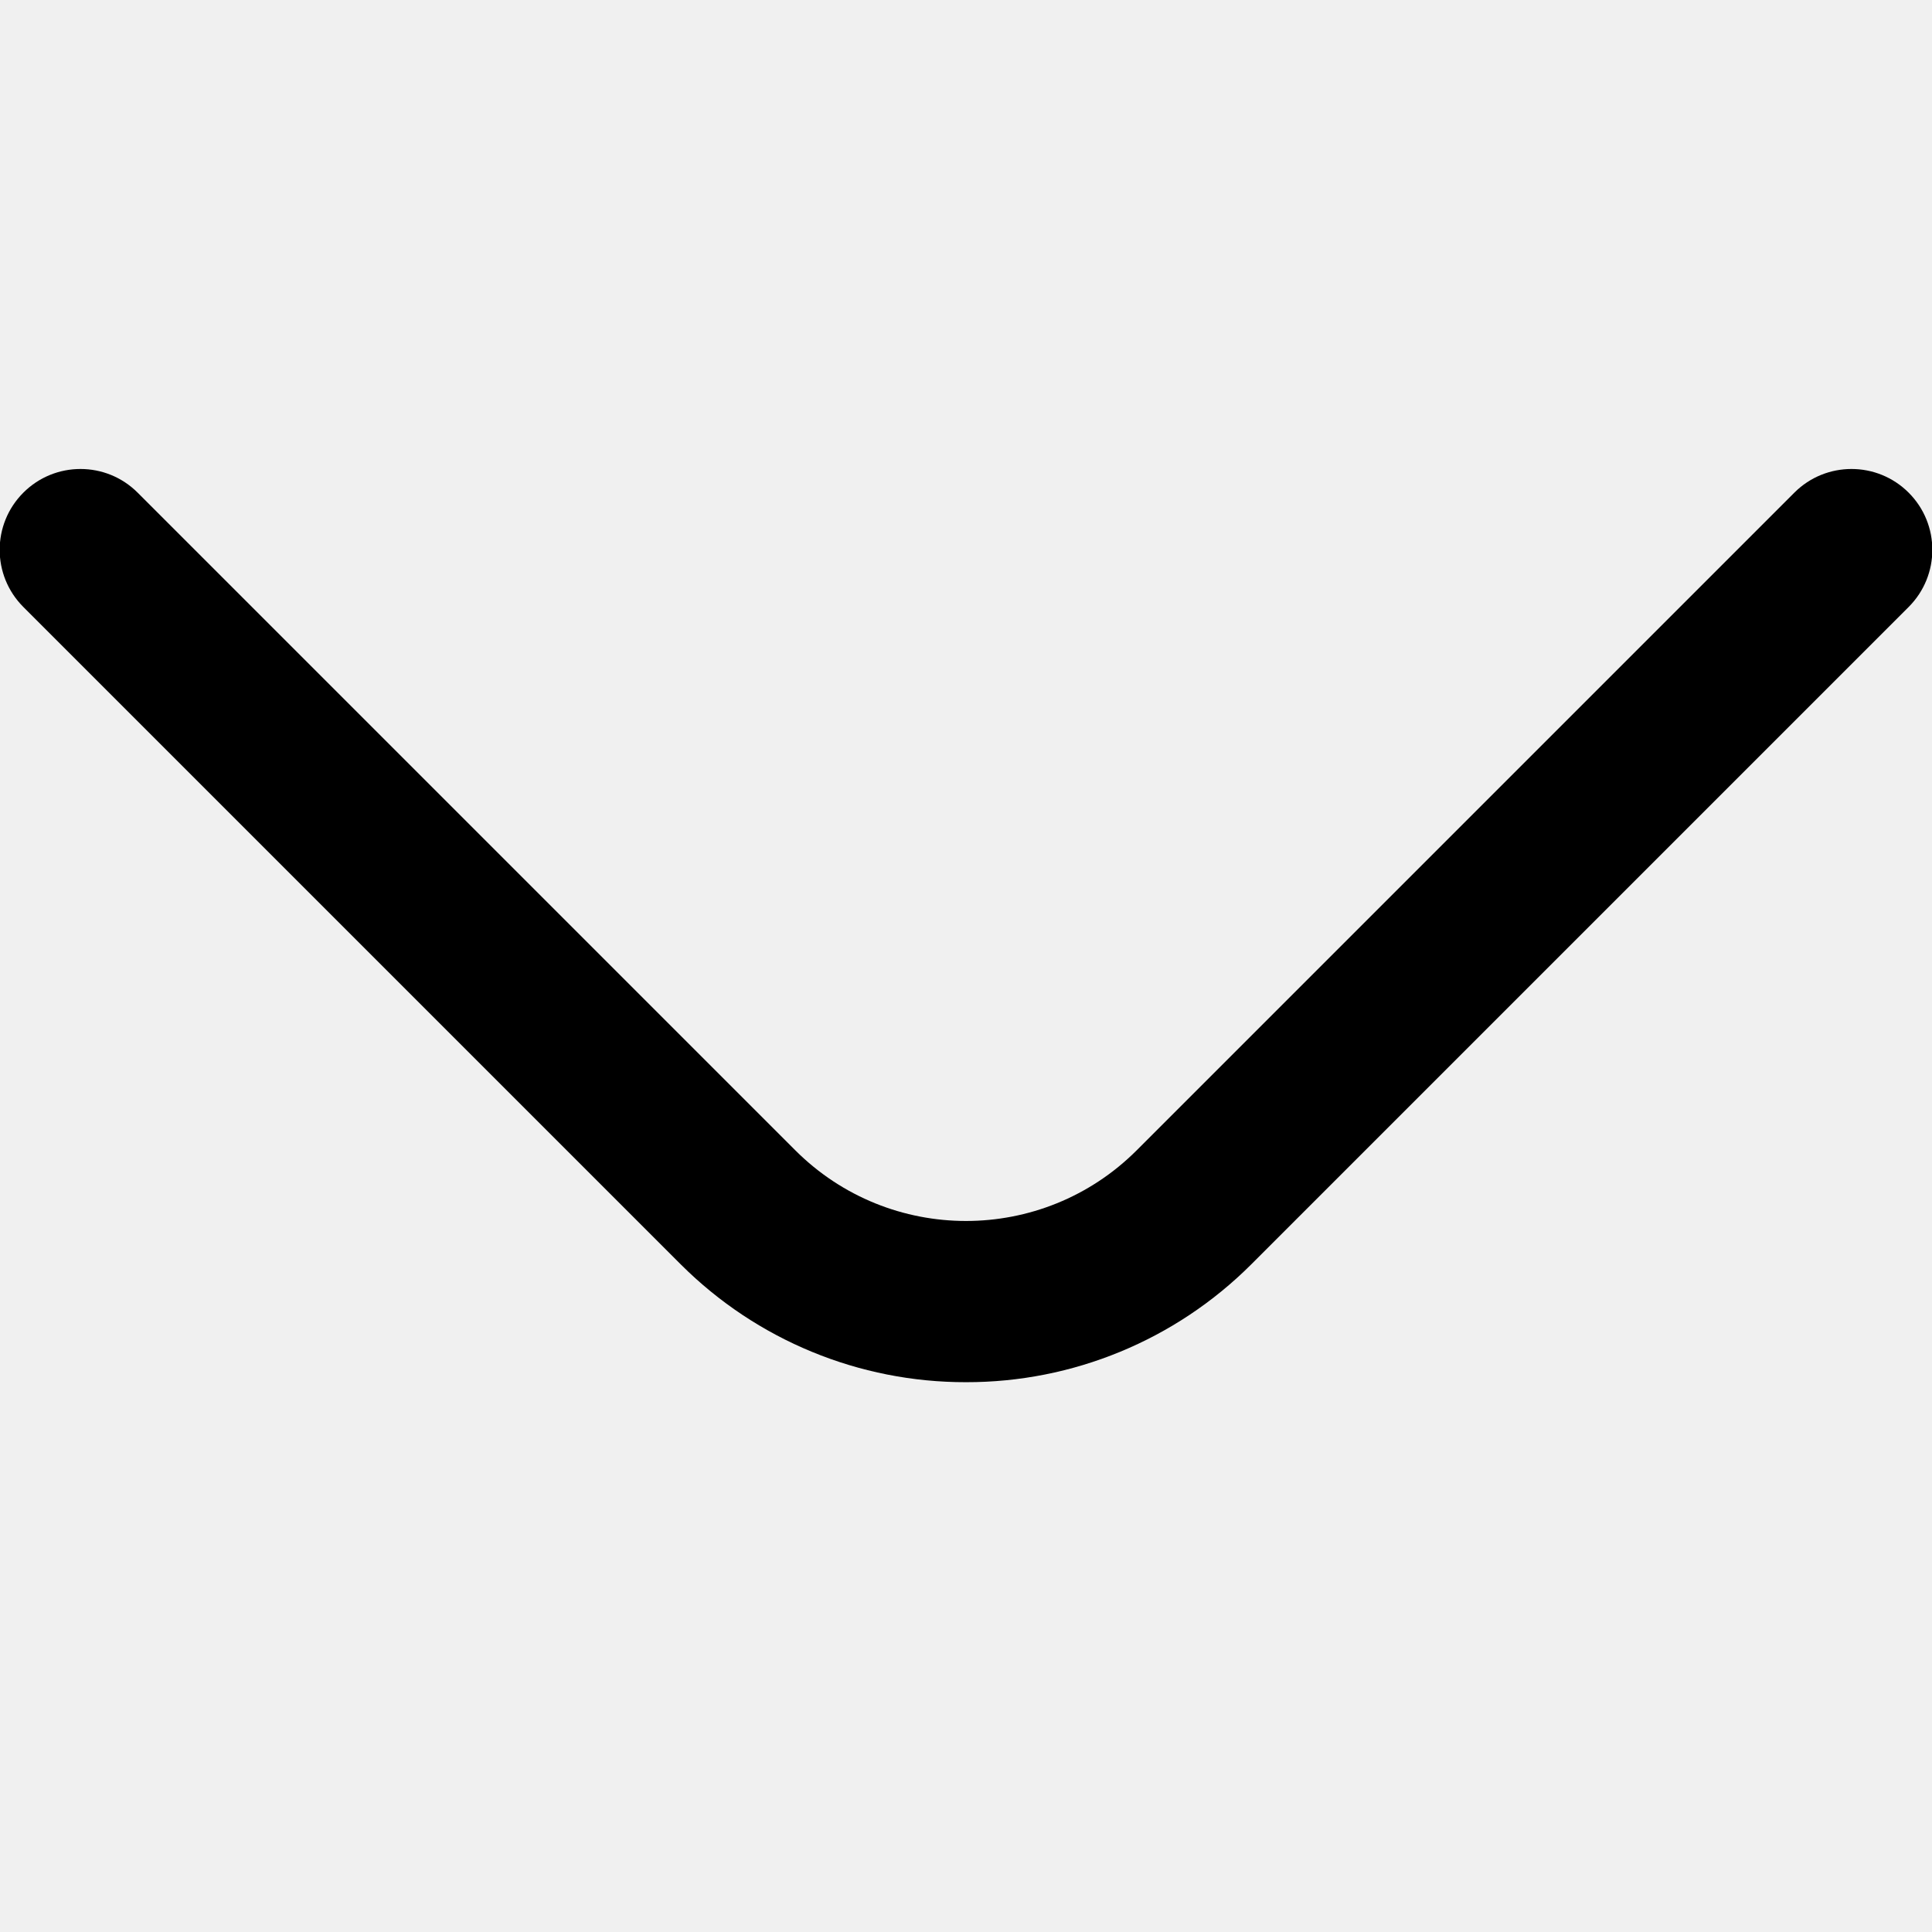
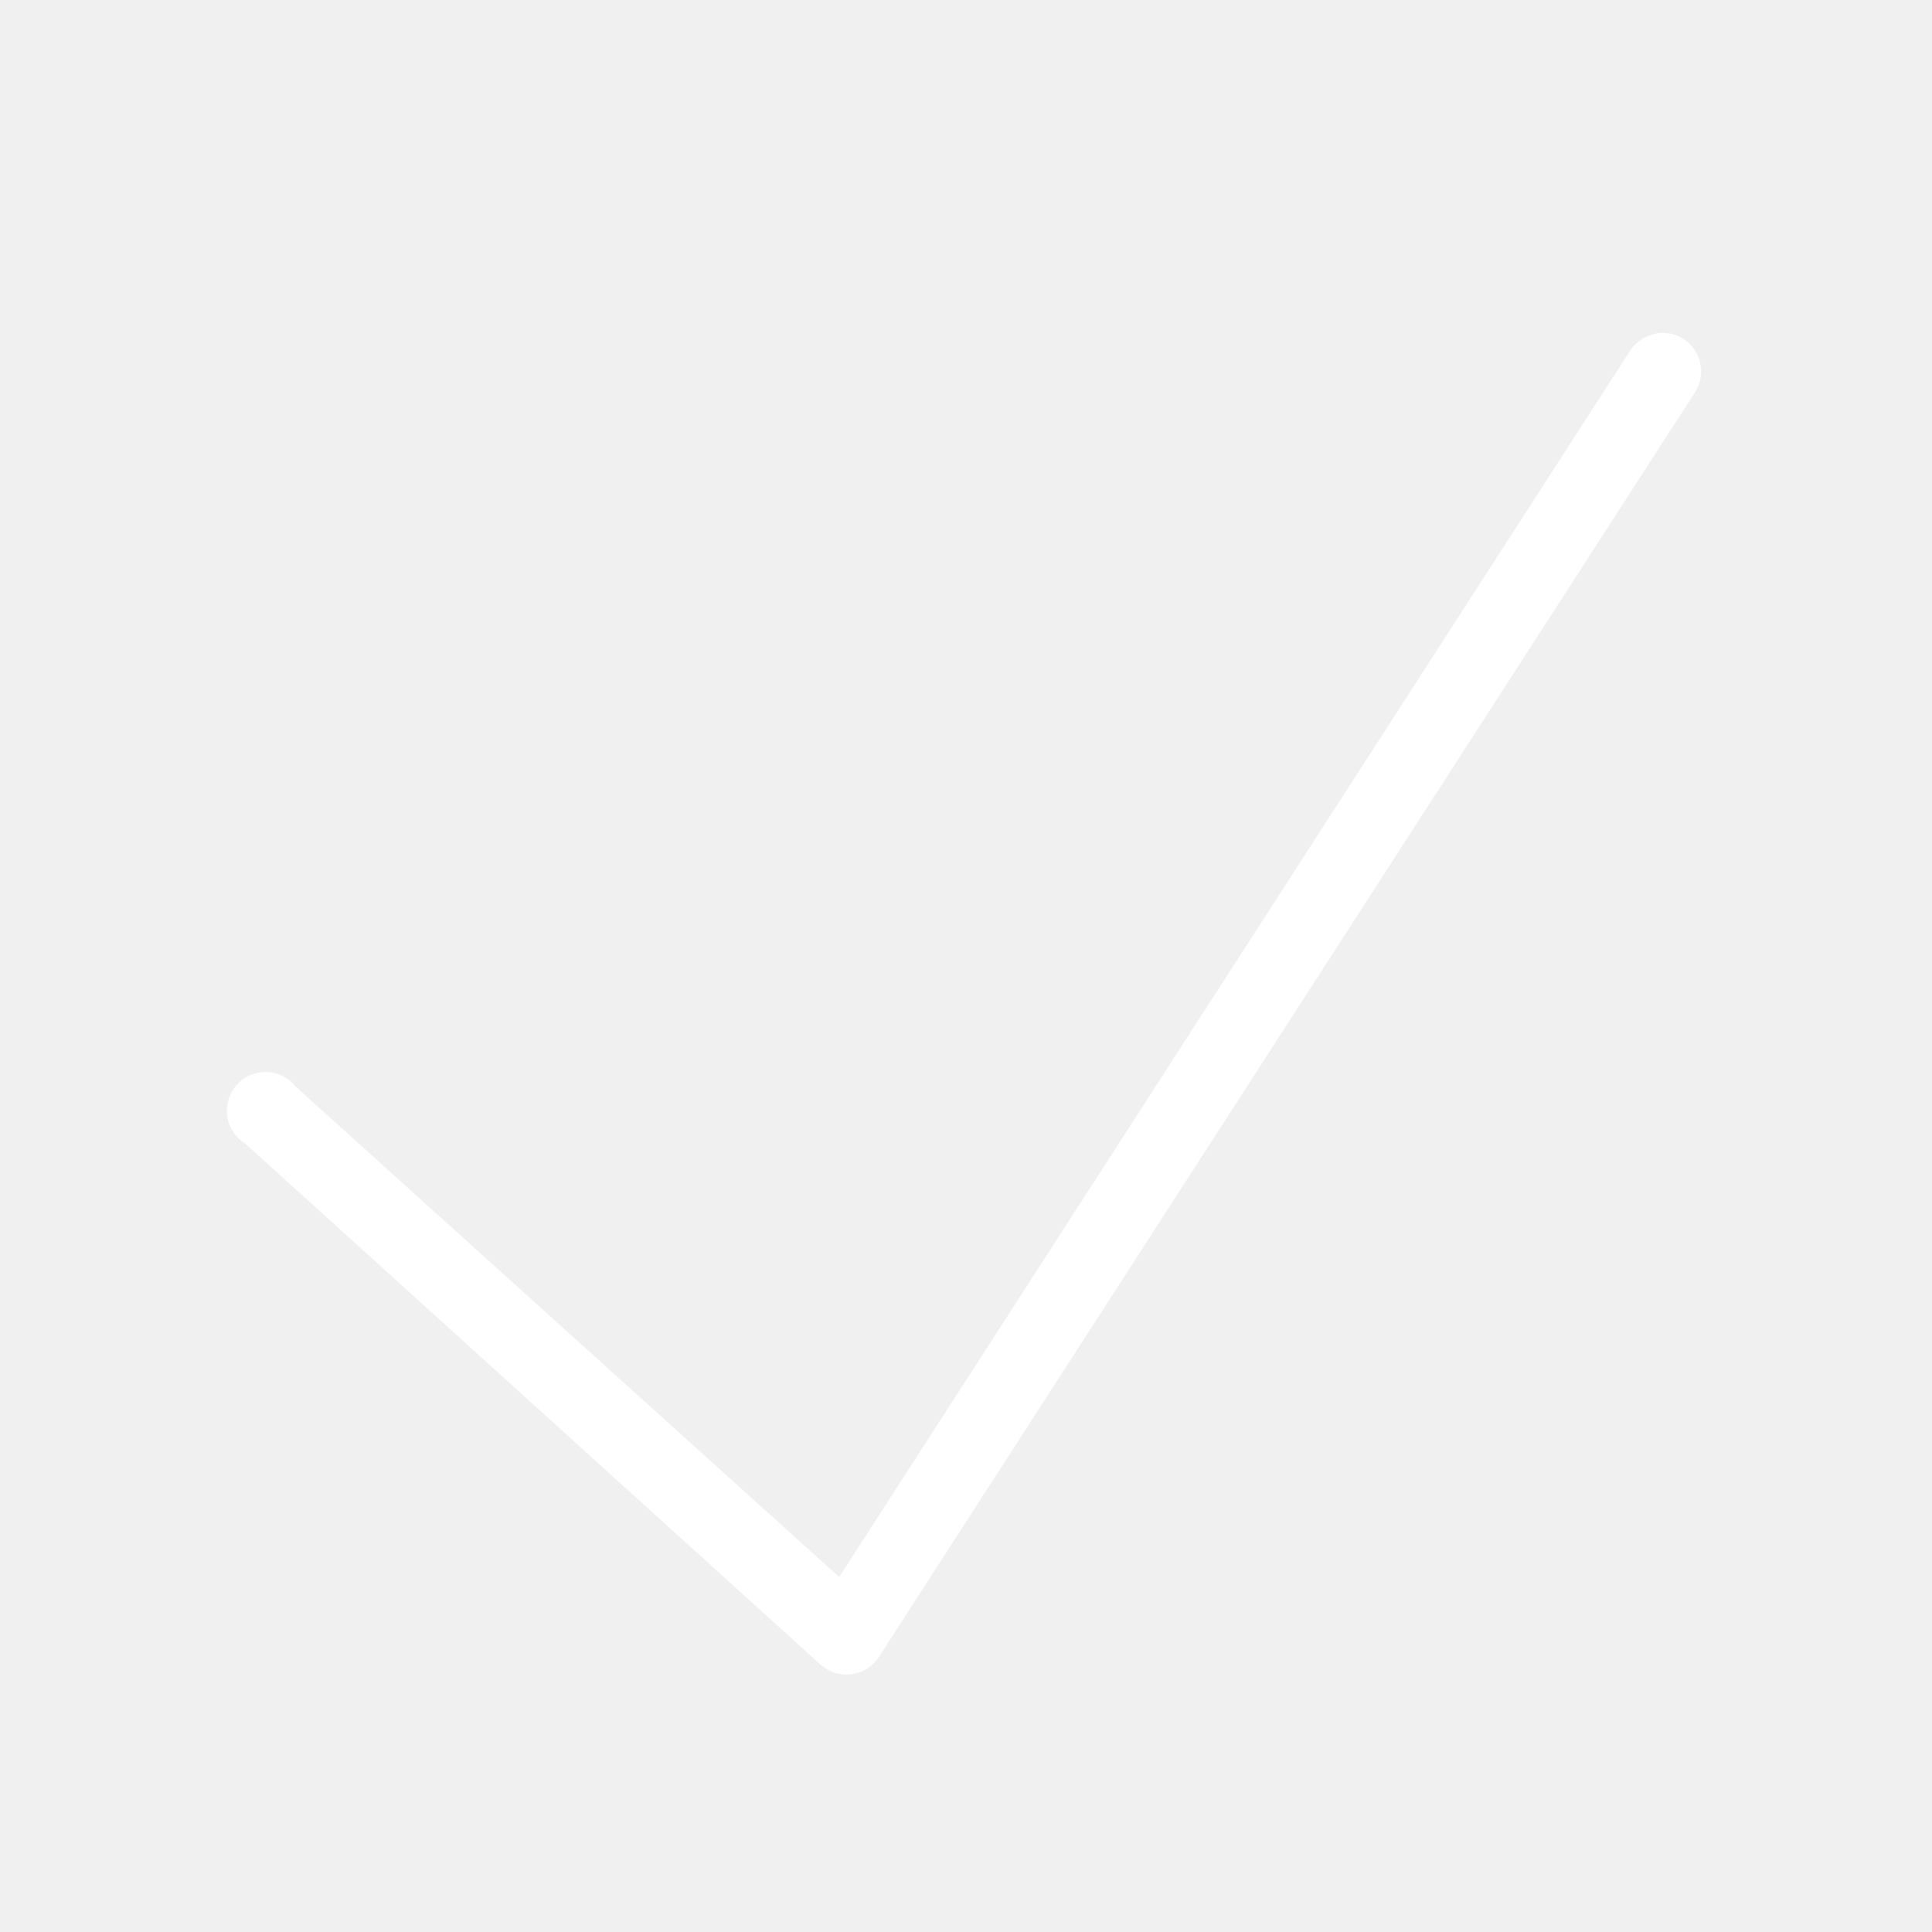
- <svg xmlns="http://www.w3.org/2000/svg" id="Outline" viewBox="0 0 24 24" width="512" height="512">
-   <path d="M12,17.17a5,5,0,0,1-3.54-1.46L.29,7.54A1,1,0,0,1,1.71,6.12l8.17,8.17a3,3,0,0,0,4.24,0l8.17-8.17a1,1,0,1,1,1.42,1.42l-8.17,8.17A5,5,0,0,1,12,17.17Z" />
+ <svg xmlns="http://www.w3.org/2000/svg" viewBox="0,0,256,256" width="100px" height="100px">
+   <g fill="#ffffff" fill-rule="nonzero" stroke="none" stroke-width="1" stroke-linecap="butt" stroke-linejoin="miter" stroke-miterlimit="10" stroke-dasharray="" stroke-dashoffset="0" font-family="none" font-weight="none" font-size="none" text-anchor="none" style="mix-blend-mode: normal">
+     <g transform="scale(5.12,5.12)">
+       <path d="M42.875,8.625c-0.031,0.008 -0.062,0.02 -0.094,0.031c-0.262,0.066 -0.488,0.234 -0.625,0.469l-20.438,31.688l-14.062,-12.688c-0.246,-0.312 -0.656,-0.449 -1.043,-0.348c-0.387,0.102 -0.672,0.426 -0.73,0.82c-0.059,0.395 0.121,0.785 0.461,0.996l14.906,13.5c0.219,0.191 0.512,0.277 0.801,0.234c0.289,-0.043 0.543,-0.207 0.699,-0.453l21.094,-32.688c0.23,-0.328 0.242,-0.762 0.031,-1.102c-0.211,-0.34 -0.605,-0.52 -1,-0.461z" />
+     </g>
+   </g>
</svg>
